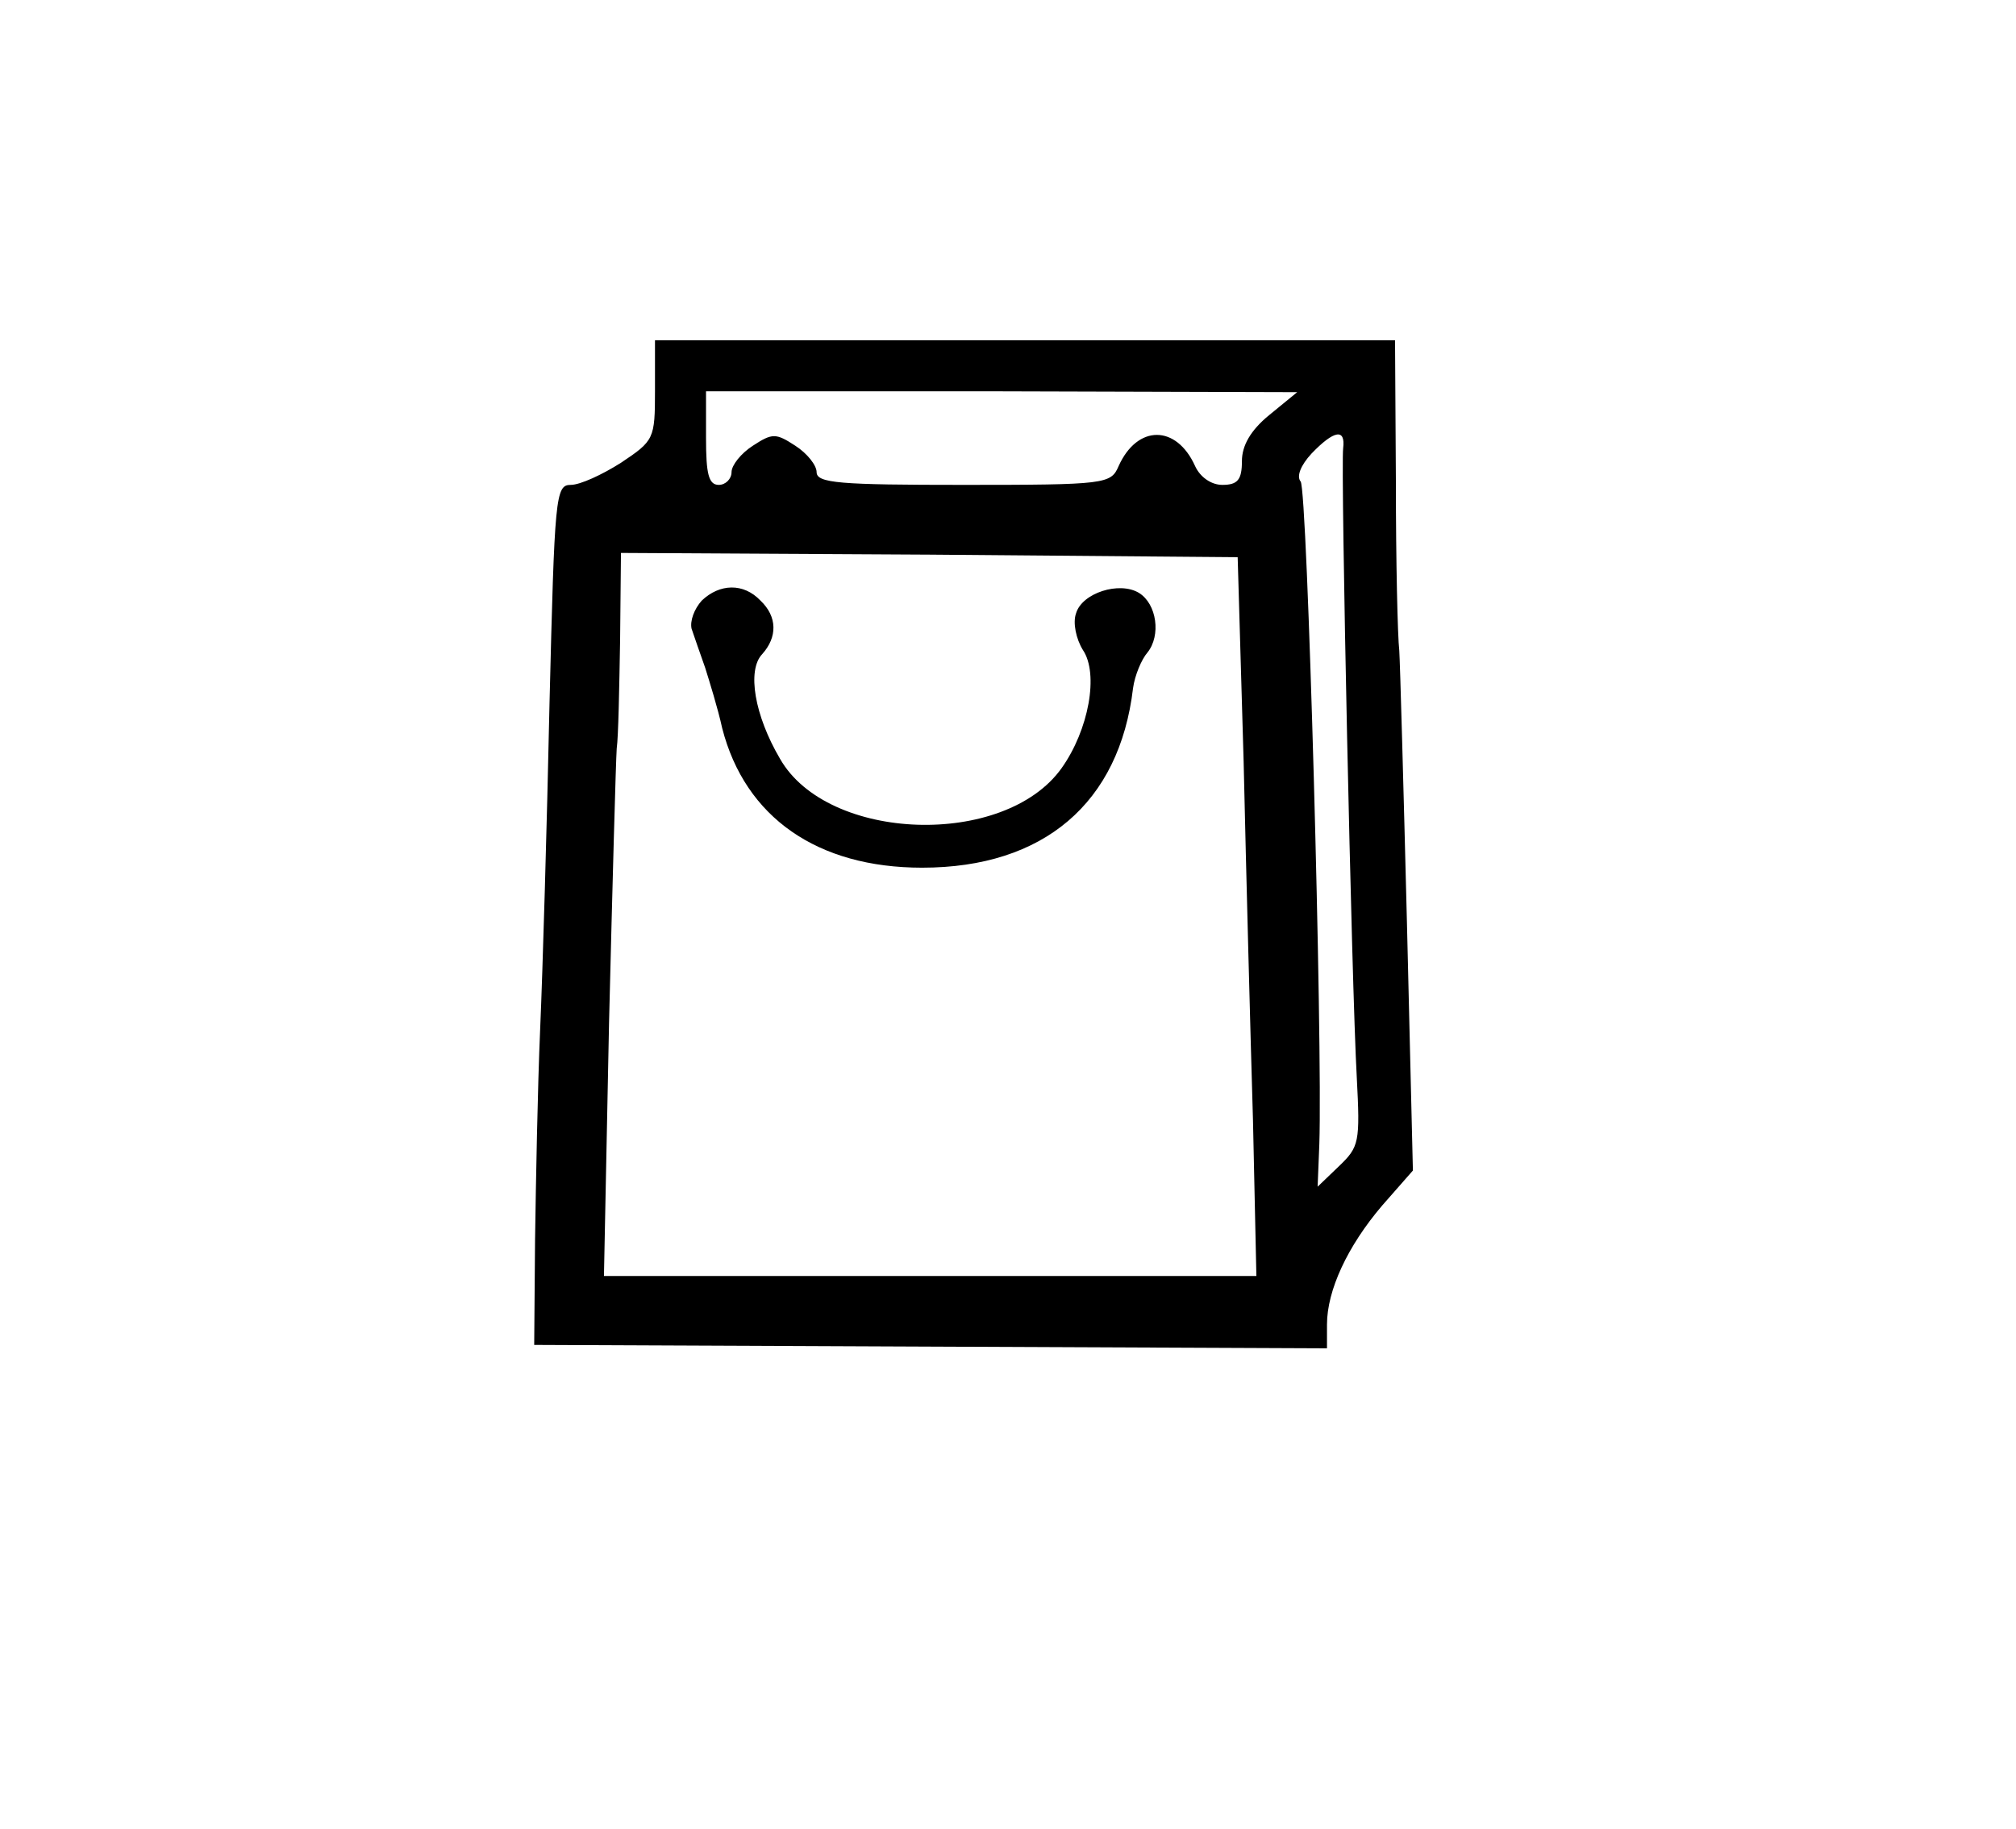
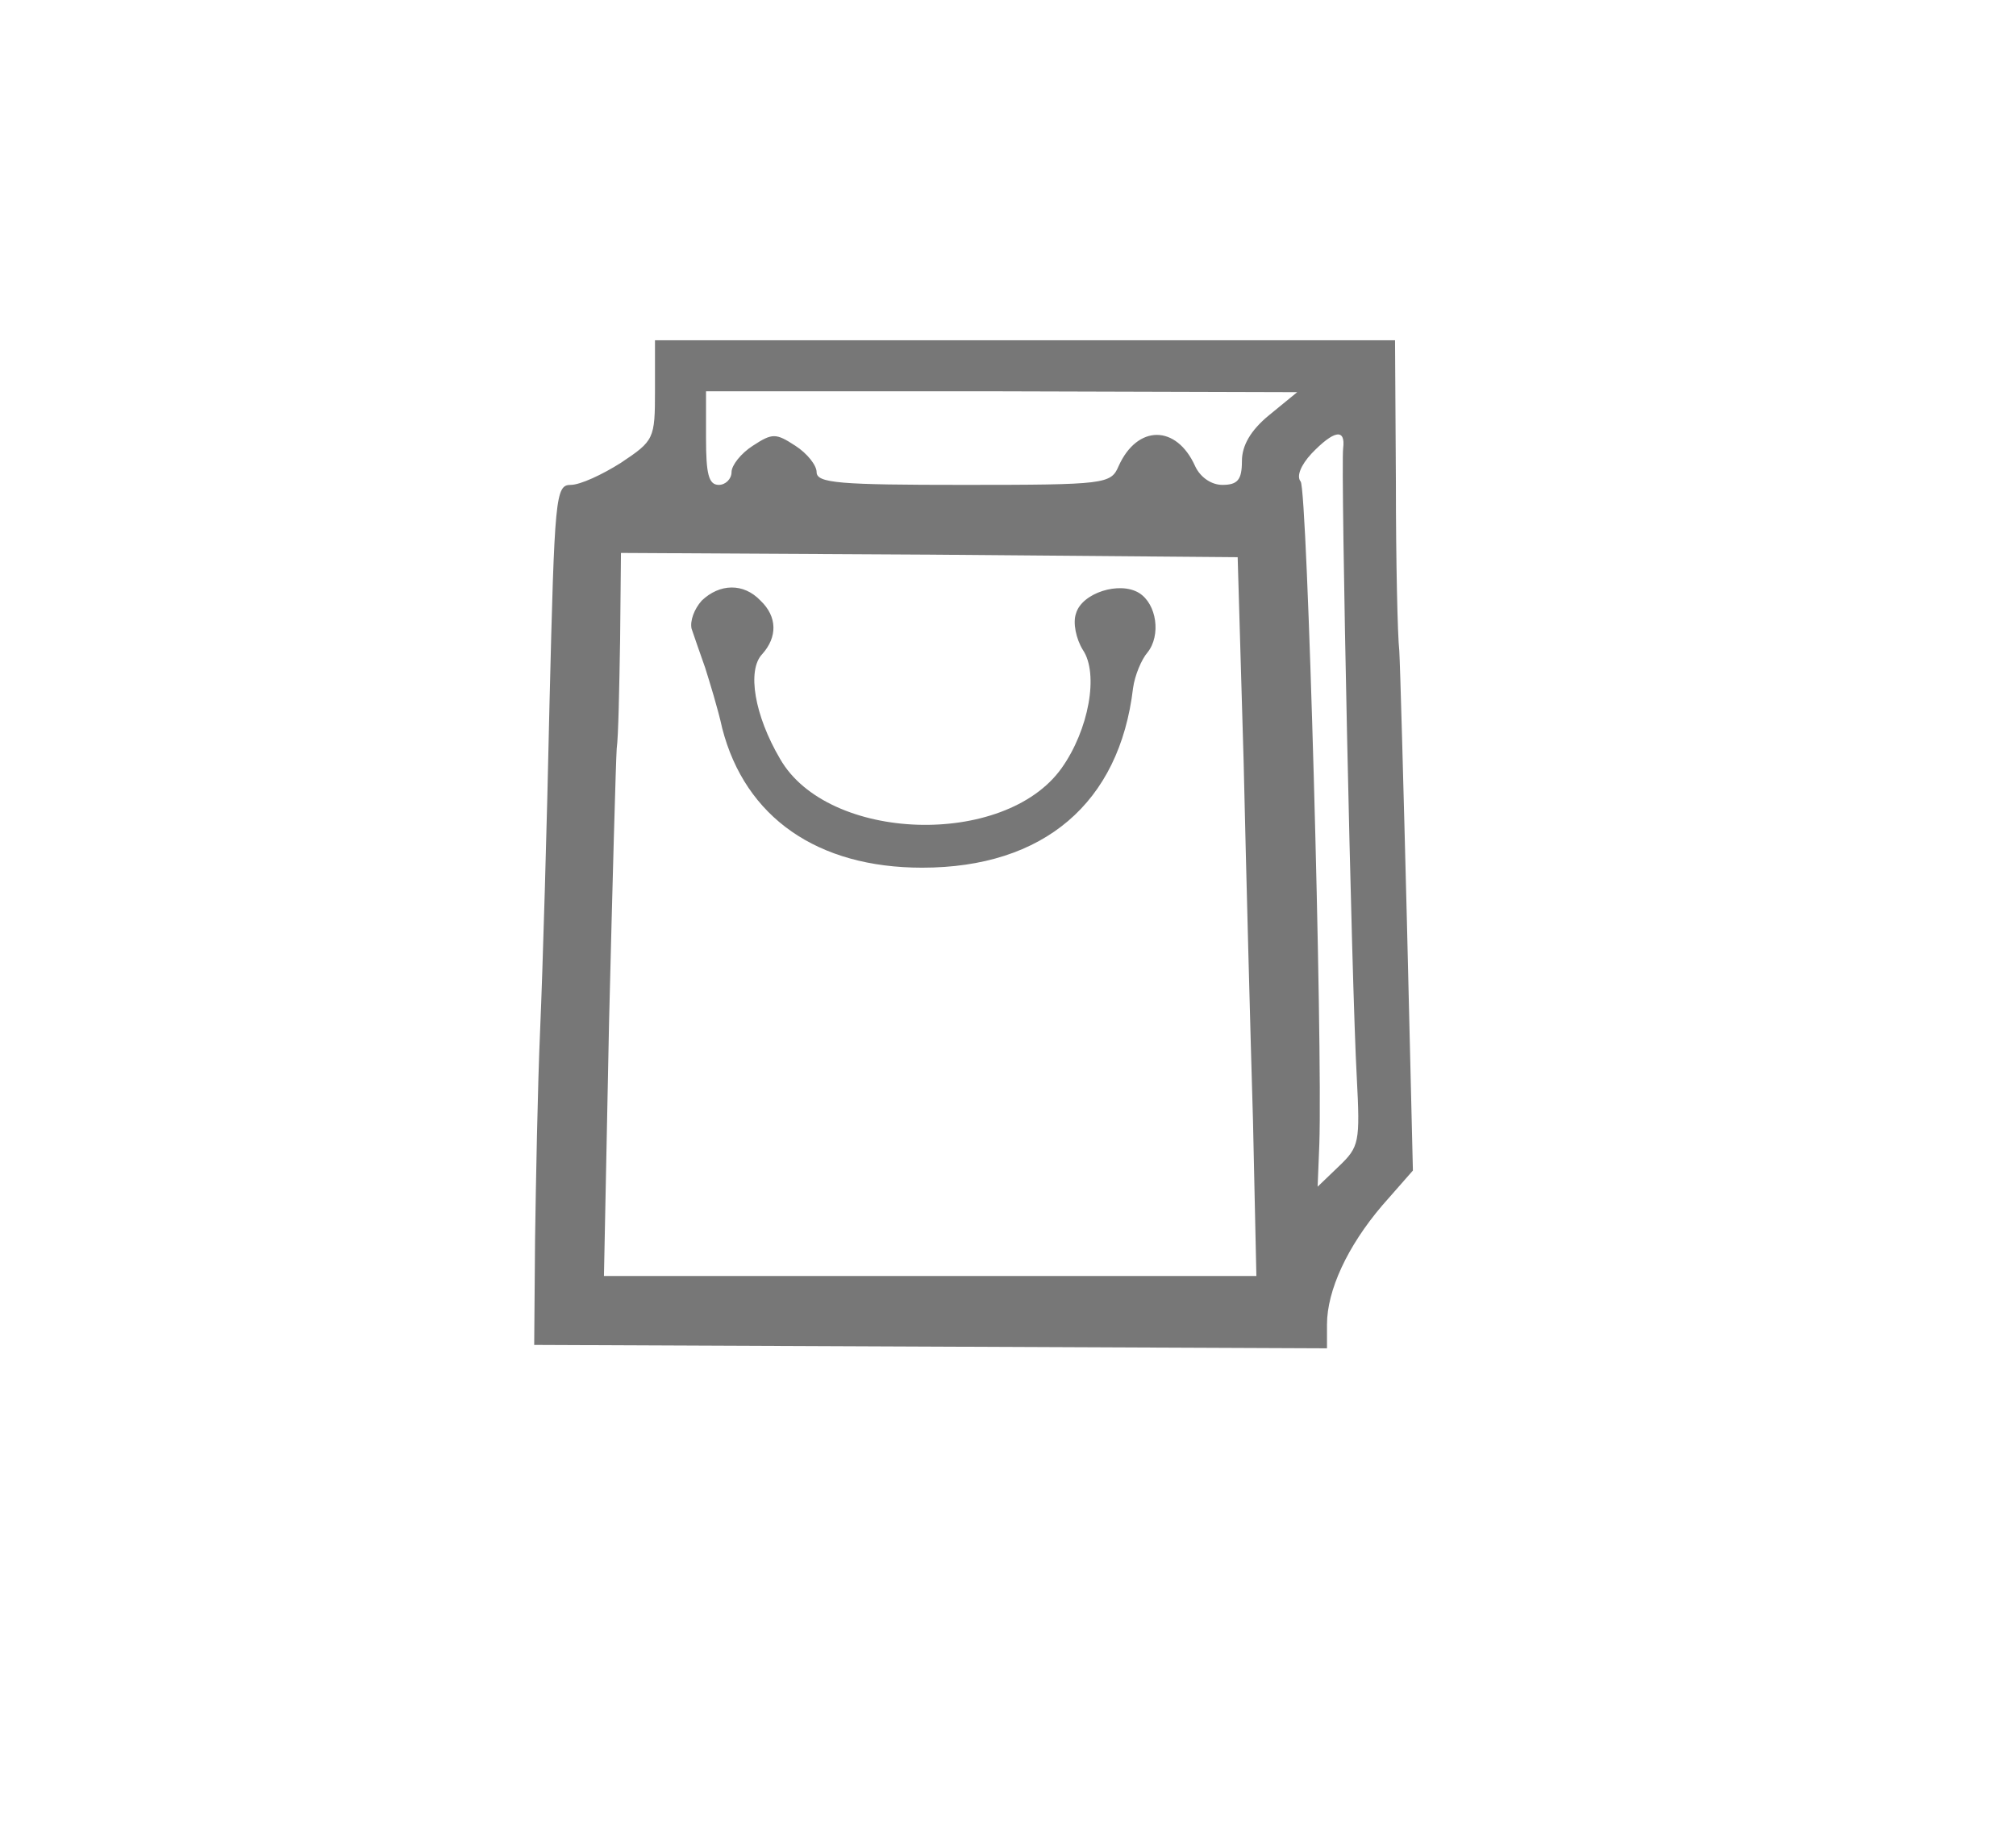
<svg xmlns="http://www.w3.org/2000/svg" version="1.0" width="237pt" height="215pt" viewBox="0 0 237 215" preserveAspectRatio="xMidYMid meet">
-   <g transform="translate(0,215) scale(0.1,-0.1)" fill="#000000" stroke="none">
+   <g transform="translate(0,215) scale(0.1,-0.1)" fill="#777" stroke="none">
    <path d="M770 1691 c0 -57 -1 -59 -40 -85 -22 -14 -48 -26 -59 -26 -18 0 -19 -13 -25 -257 -3 -142 -8 -314 -11 -383 -3 -69 -5 -180 -6 -248 l-1 -123 466 -2 466 -2 0 28 c0 40 24 92 65 140 l36 41 -7 291 c-4 159 -8 304 -9 320 -2 17 -4 105 -4 198 l-1 167 -435 0 -435 0 0 -59z m722 -29 c-22 -18 -32 -36 -32 -54 0 -22 -5 -28 -23 -28 -13 0 -26 9 -32 22 -22 49 -68 49 -90 0 -9 -21 -15 -22 -182 -22 -146 0 -173 2 -173 15 0 8 -11 22 -25 31 -23 15 -27 15 -50 0 -14 -9 -25 -23 -25 -31 0 -8 -7 -15 -15 -15 -12 0 -15 13 -15 55 l0 55 348 0 347 -1 -33 -27z m87 -39 c-3 -23 10 -633 16 -739 4 -77 3 -82 -21 -105 l-25 -24 2 50 c4 118 -14 771 -22 779 -5 6 0 19 13 33 26 27 40 30 37 6z m-117 -368 c3 -132 8 -322 11 -422 l4 -183 -383 0 -384 0 6 298 c4 163 8 308 9 322 2 14 3 71 4 128 l1 102 363 -2 362 -3 7 -240z" />
    <path d="M825 1444 c-9 -10 -14 -24 -12 -33 3 -9 10 -29 16 -46 5 -16 15 -48 20 -71 27 -105 112 -164 235 -164 143 0 232 76 248 211 2 15 10 34 17 42 16 20 11 57 -10 70 -23 14 -67 0 -74 -24 -4 -11 0 -30 8 -43 19 -28 7 -94 -25 -139 -67 -94 -275 -87 -331 11 -30 51 -39 104 -21 123 18 20 18 44 -2 63 -20 21 -48 20 -69 0z" />
  </g>
</svg>
